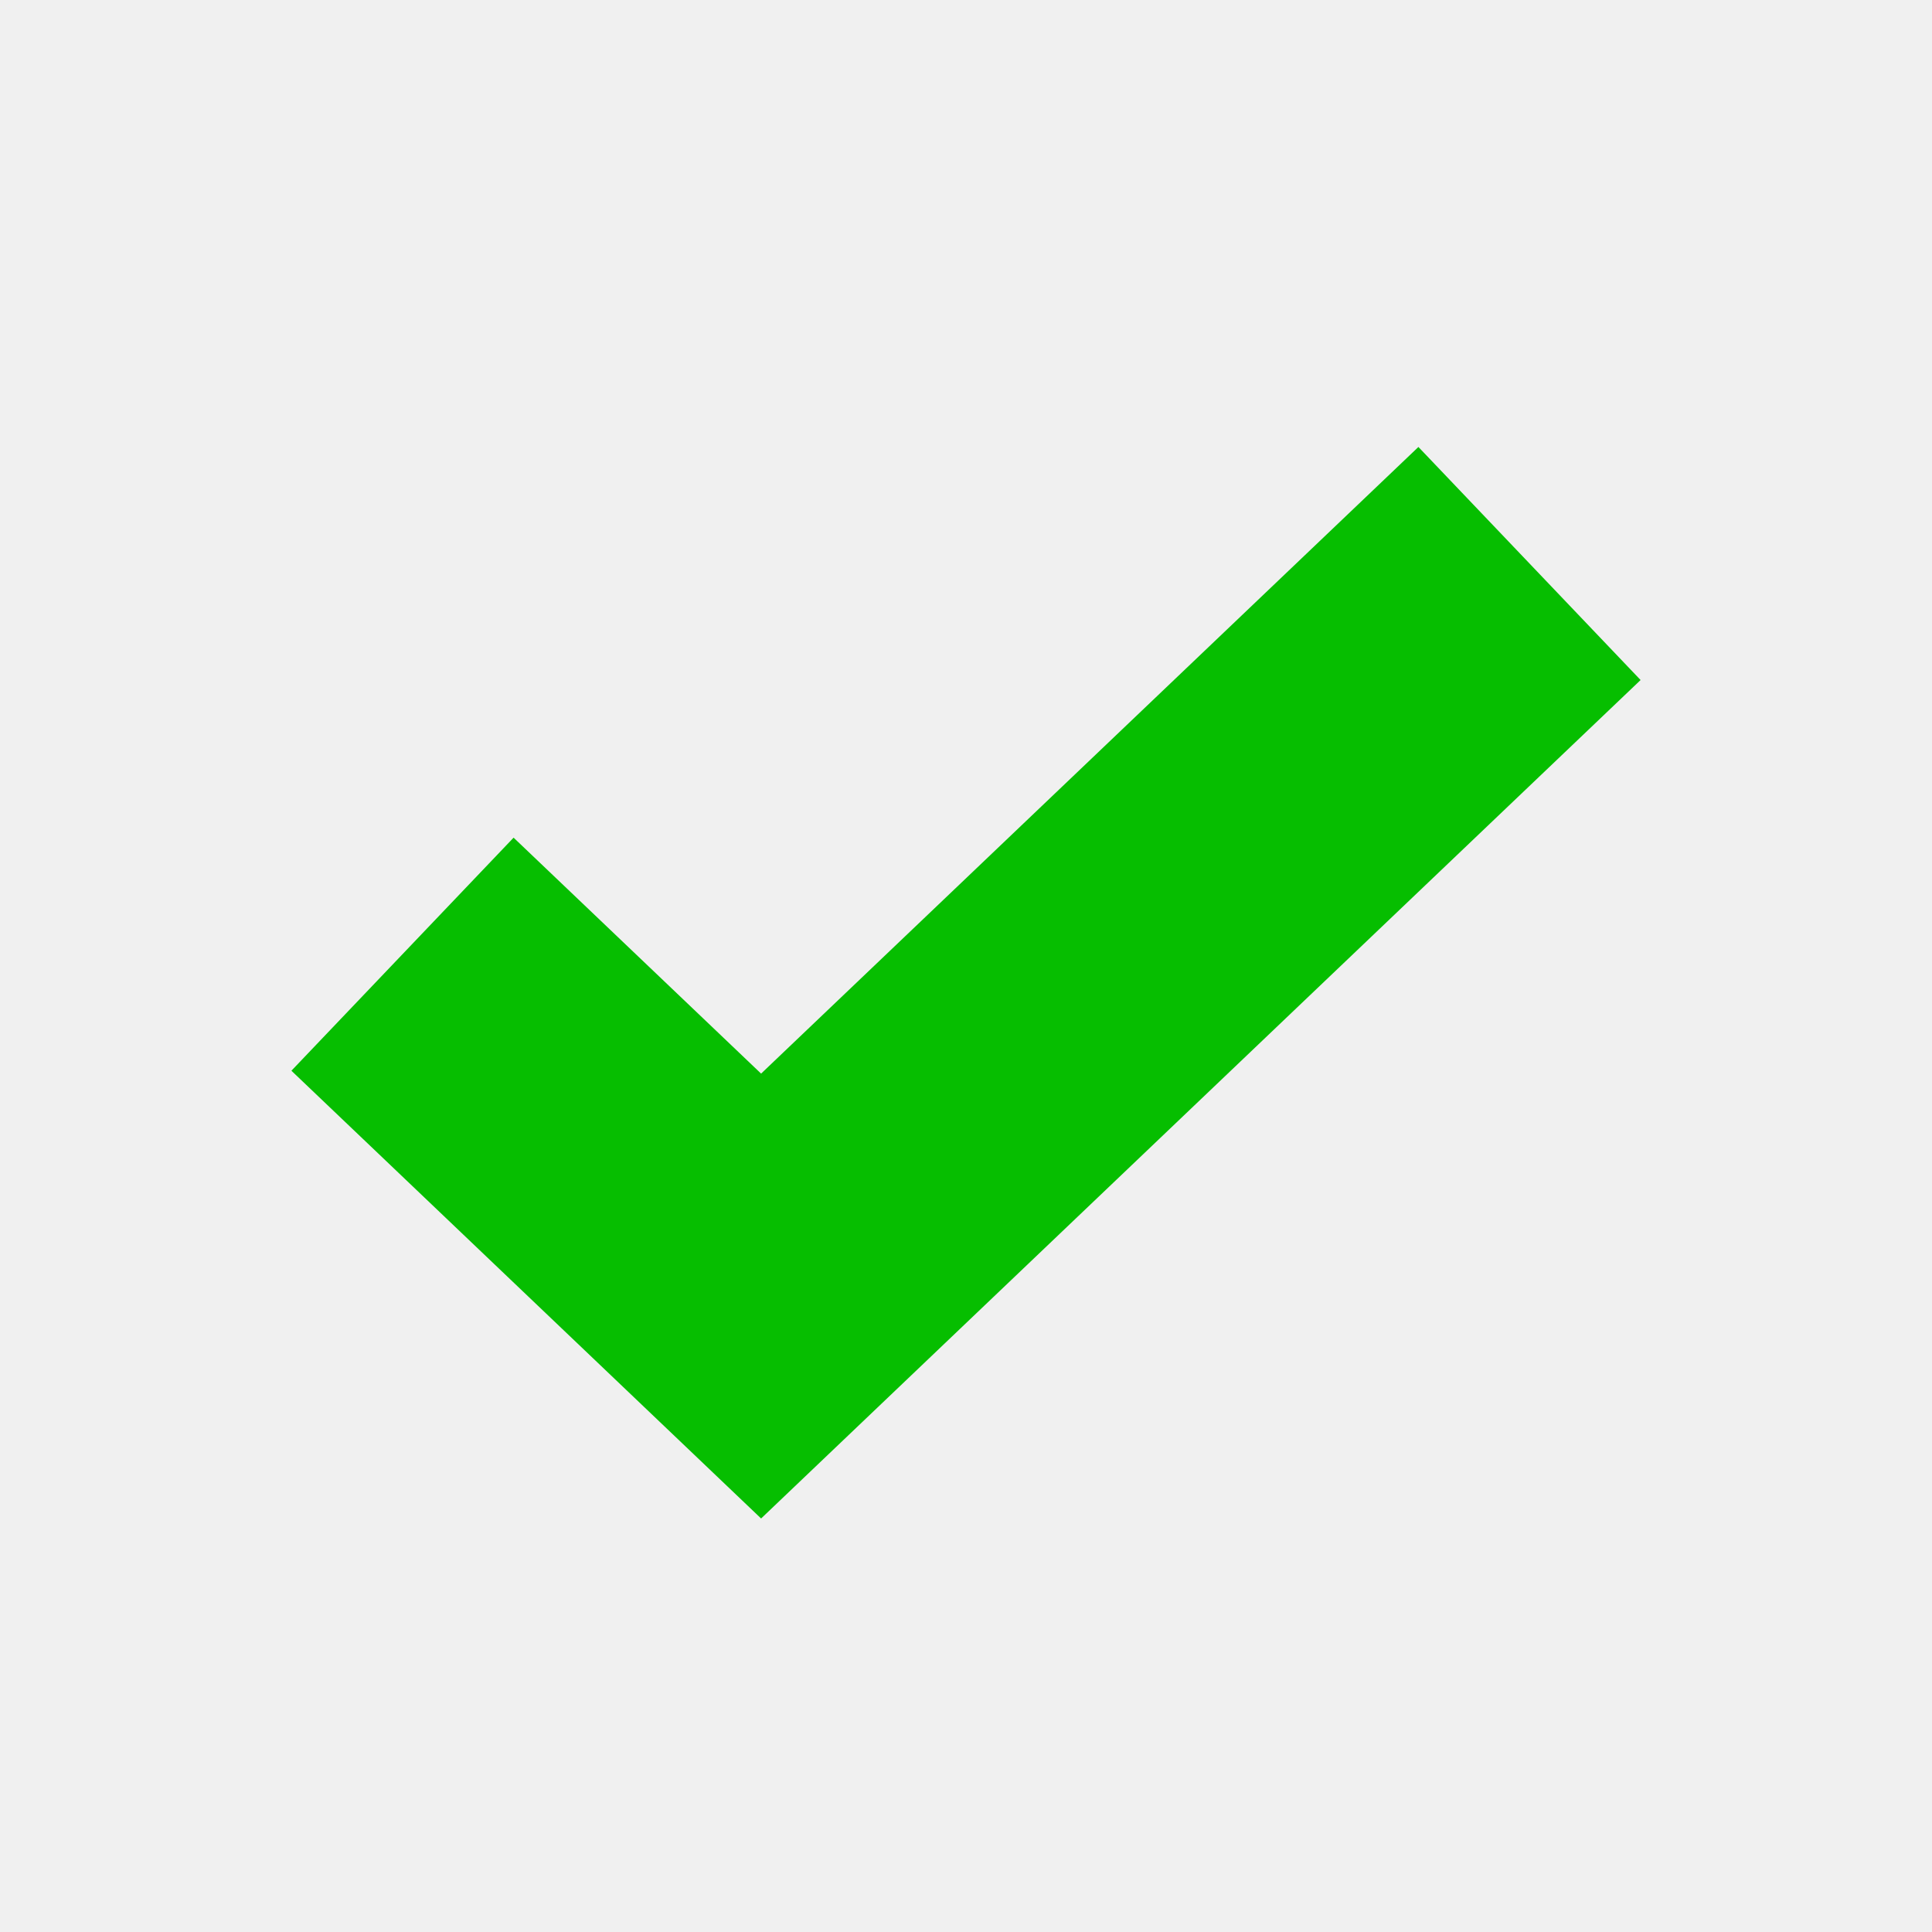
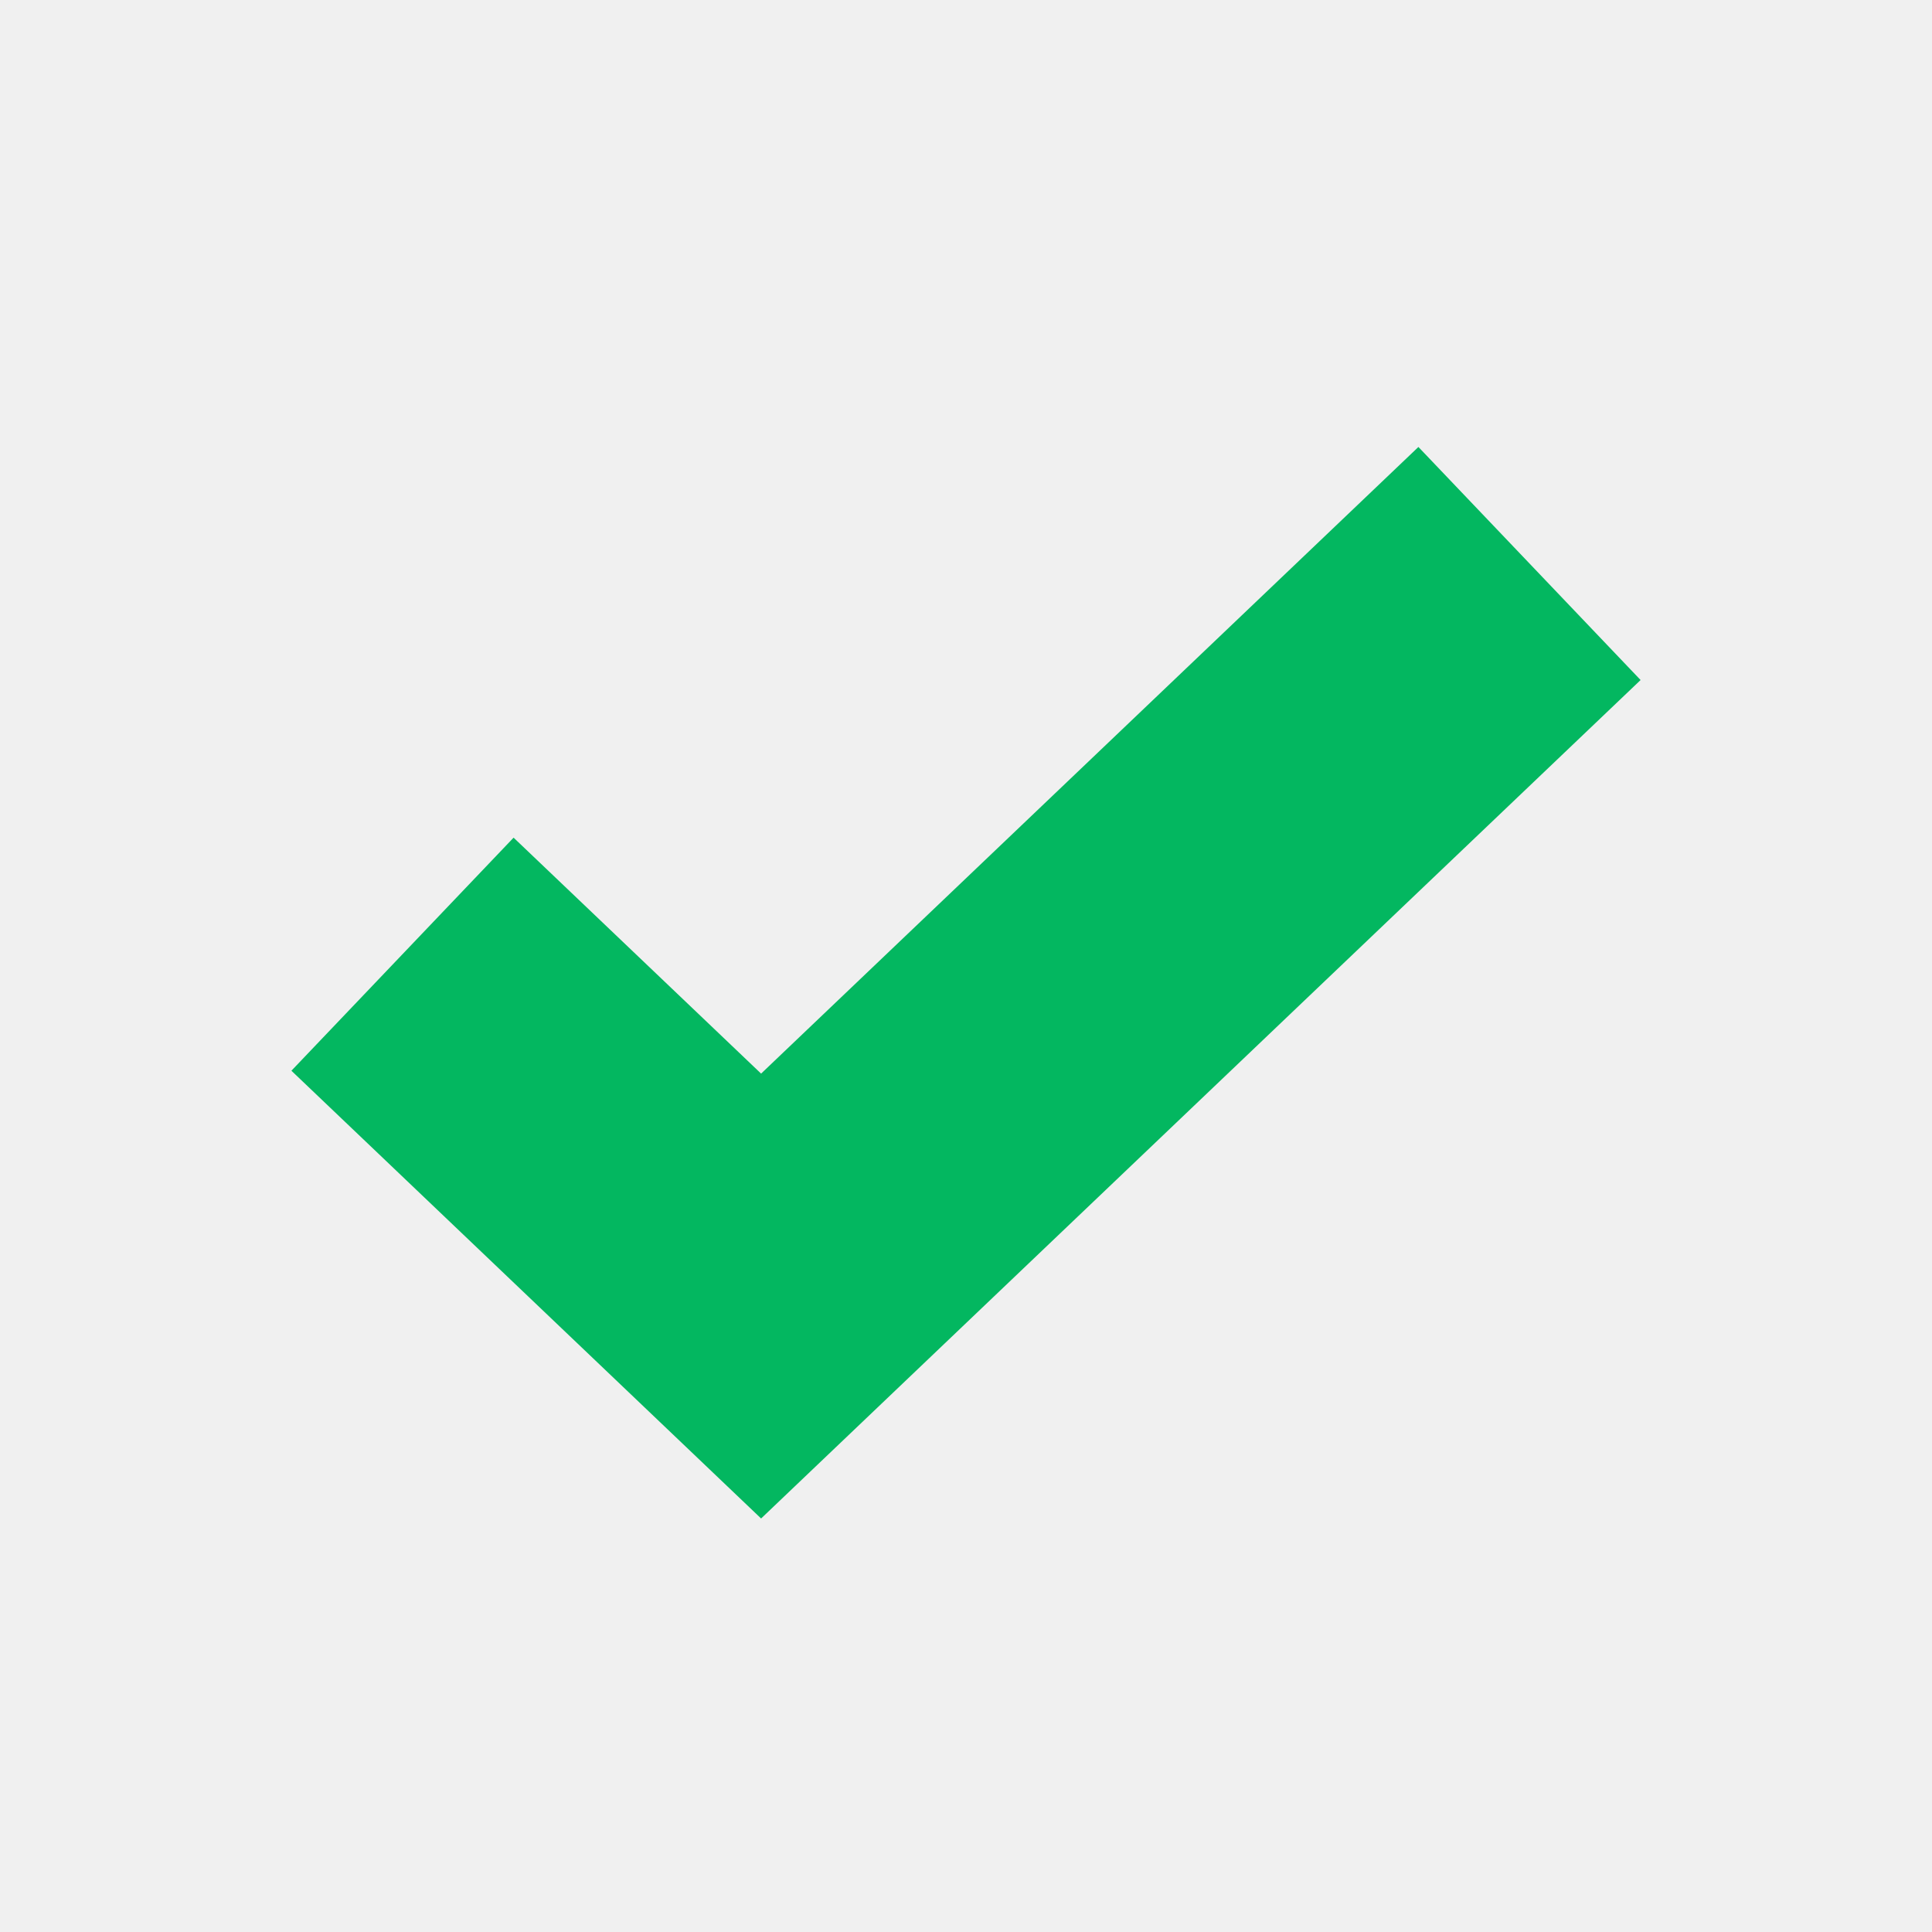
<svg xmlns="http://www.w3.org/2000/svg" width="18" height="18" viewBox="0 0 18 18" fill="none">
  <g clip-path="url(#clip0_3805_31854)">
-     <path d="M3.75 8.89L7.091 12.075L14.25 5.25" stroke="#06BE00" stroke-width="3" />
+     <path d="M3.75 8.89L7.091 12.075L14.25 5.25" stroke="#03b760" stroke-width="3" />
  </g>
  <defs>
    <clipPath id="clip0_3805_31854">
      <rect width="18" height="18" fill="white" />
    </clipPath>
  </defs>
</svg>
